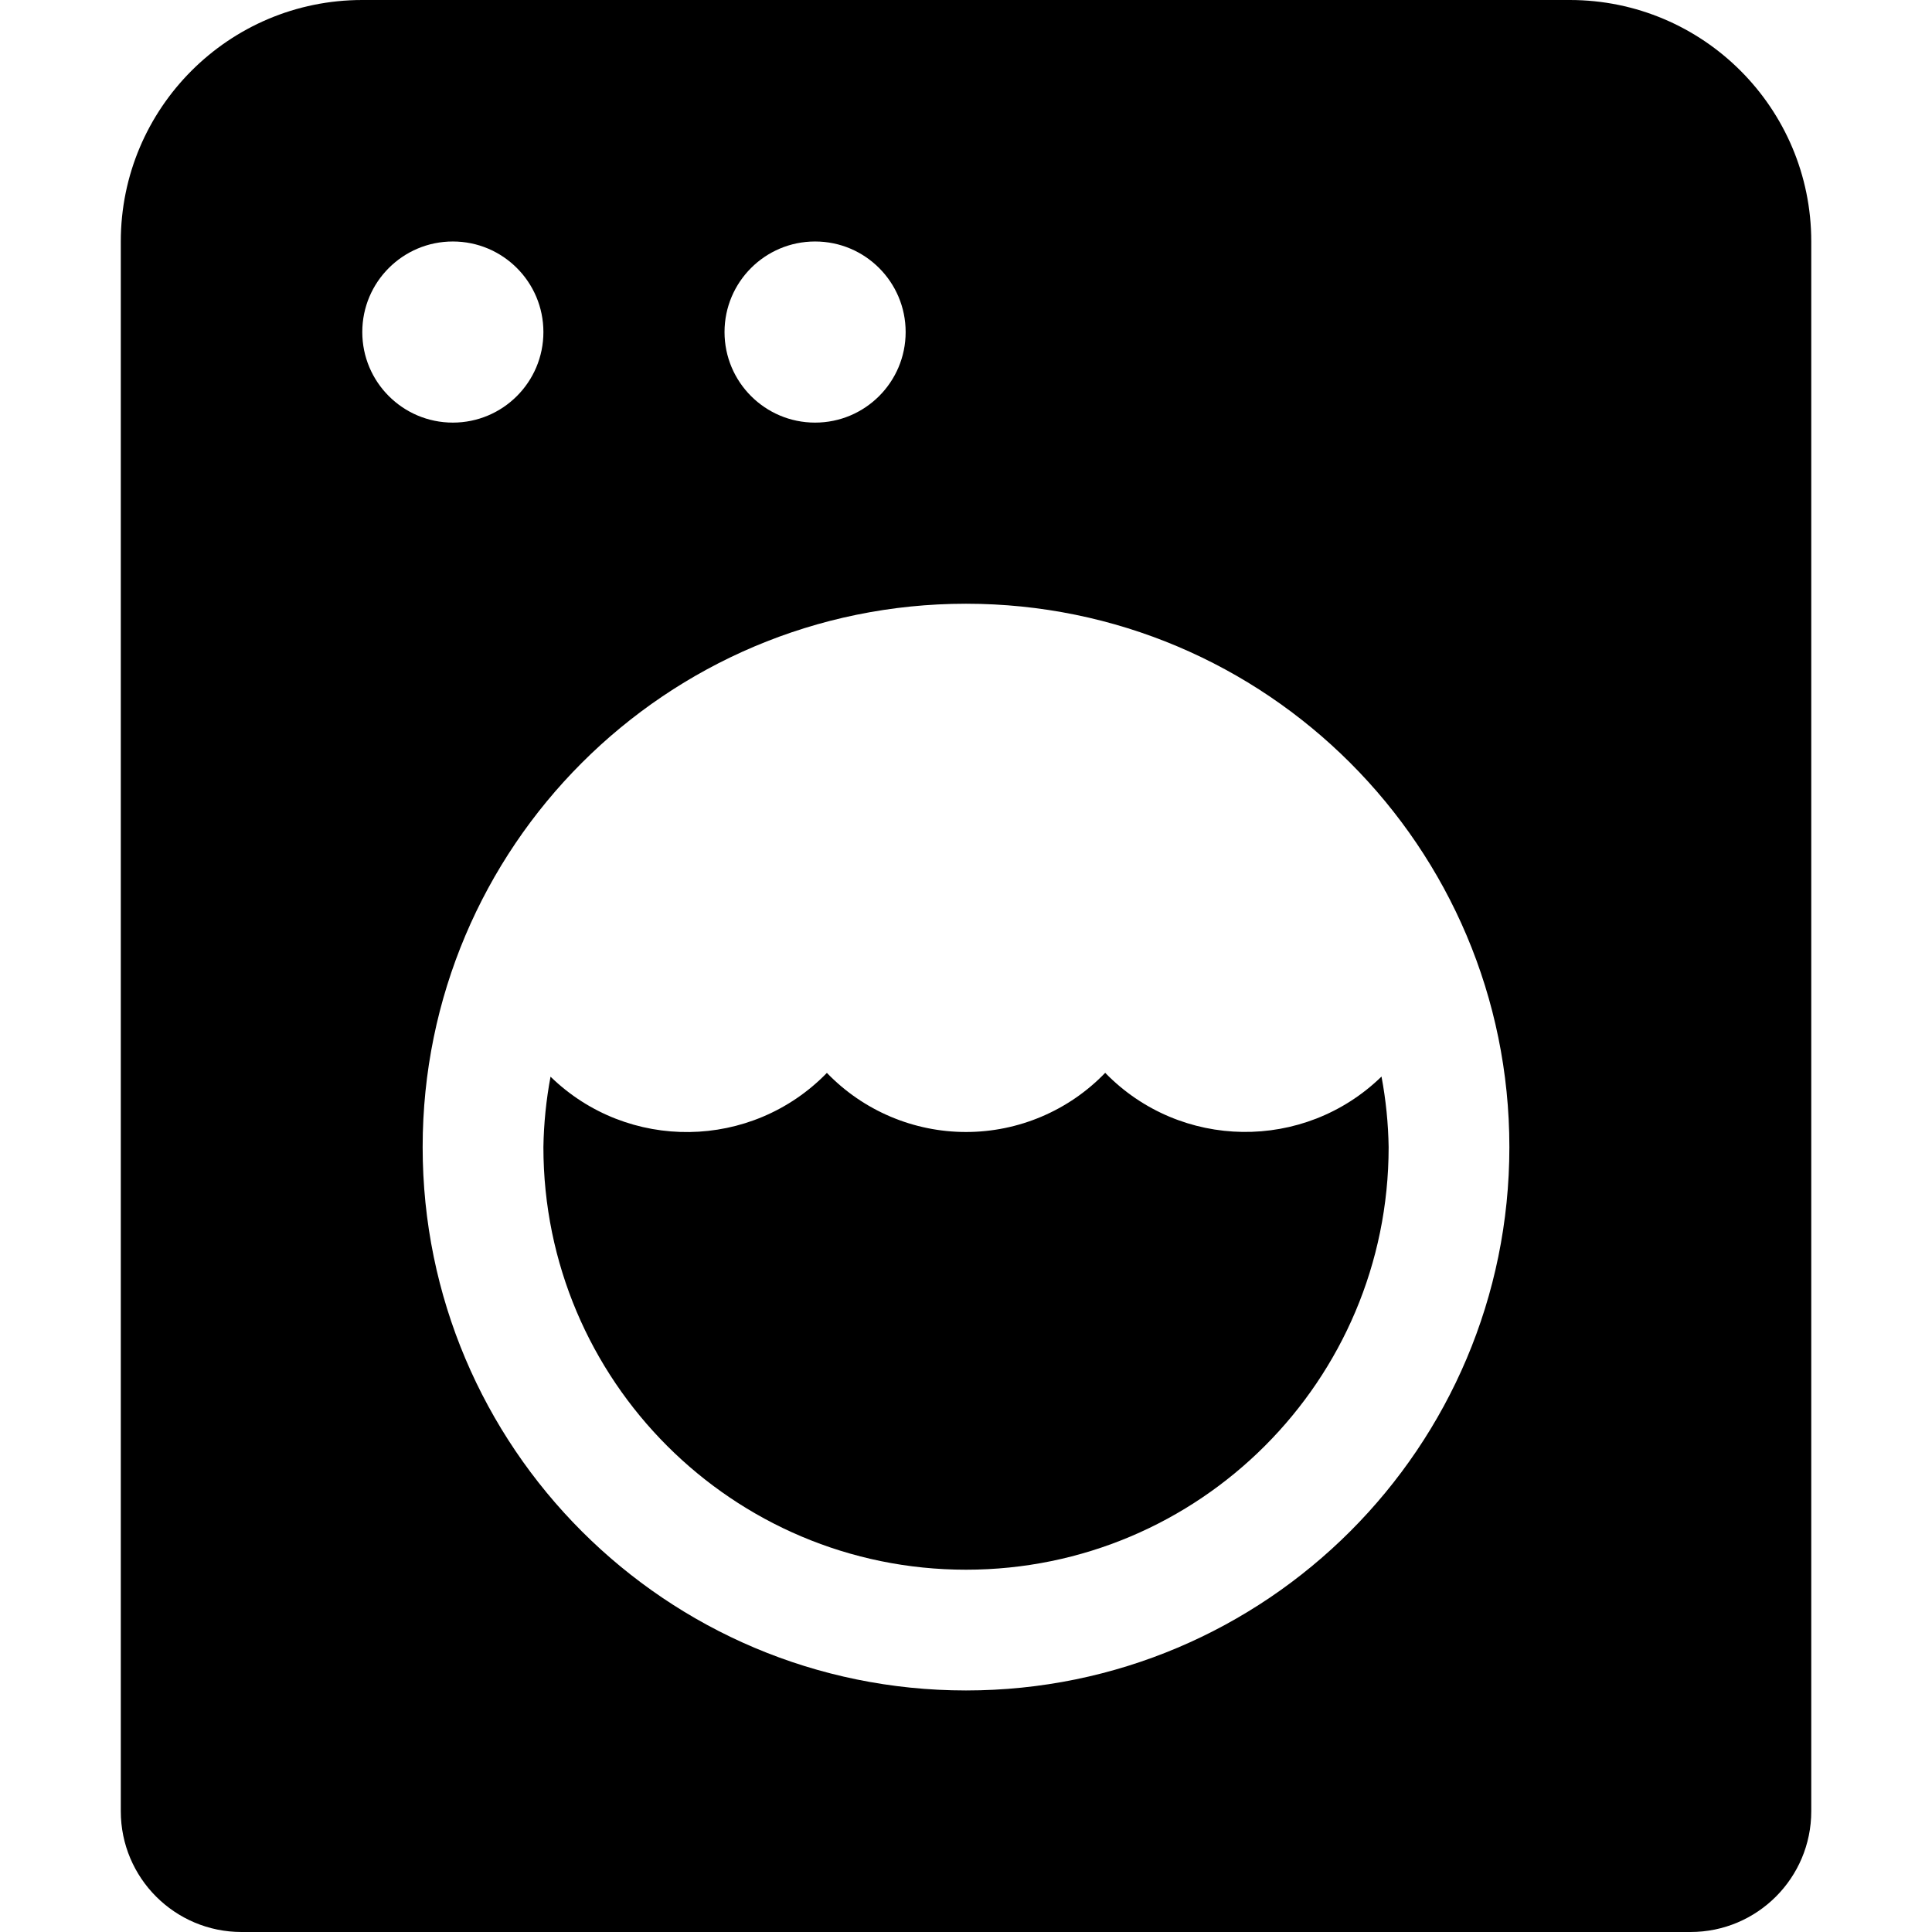
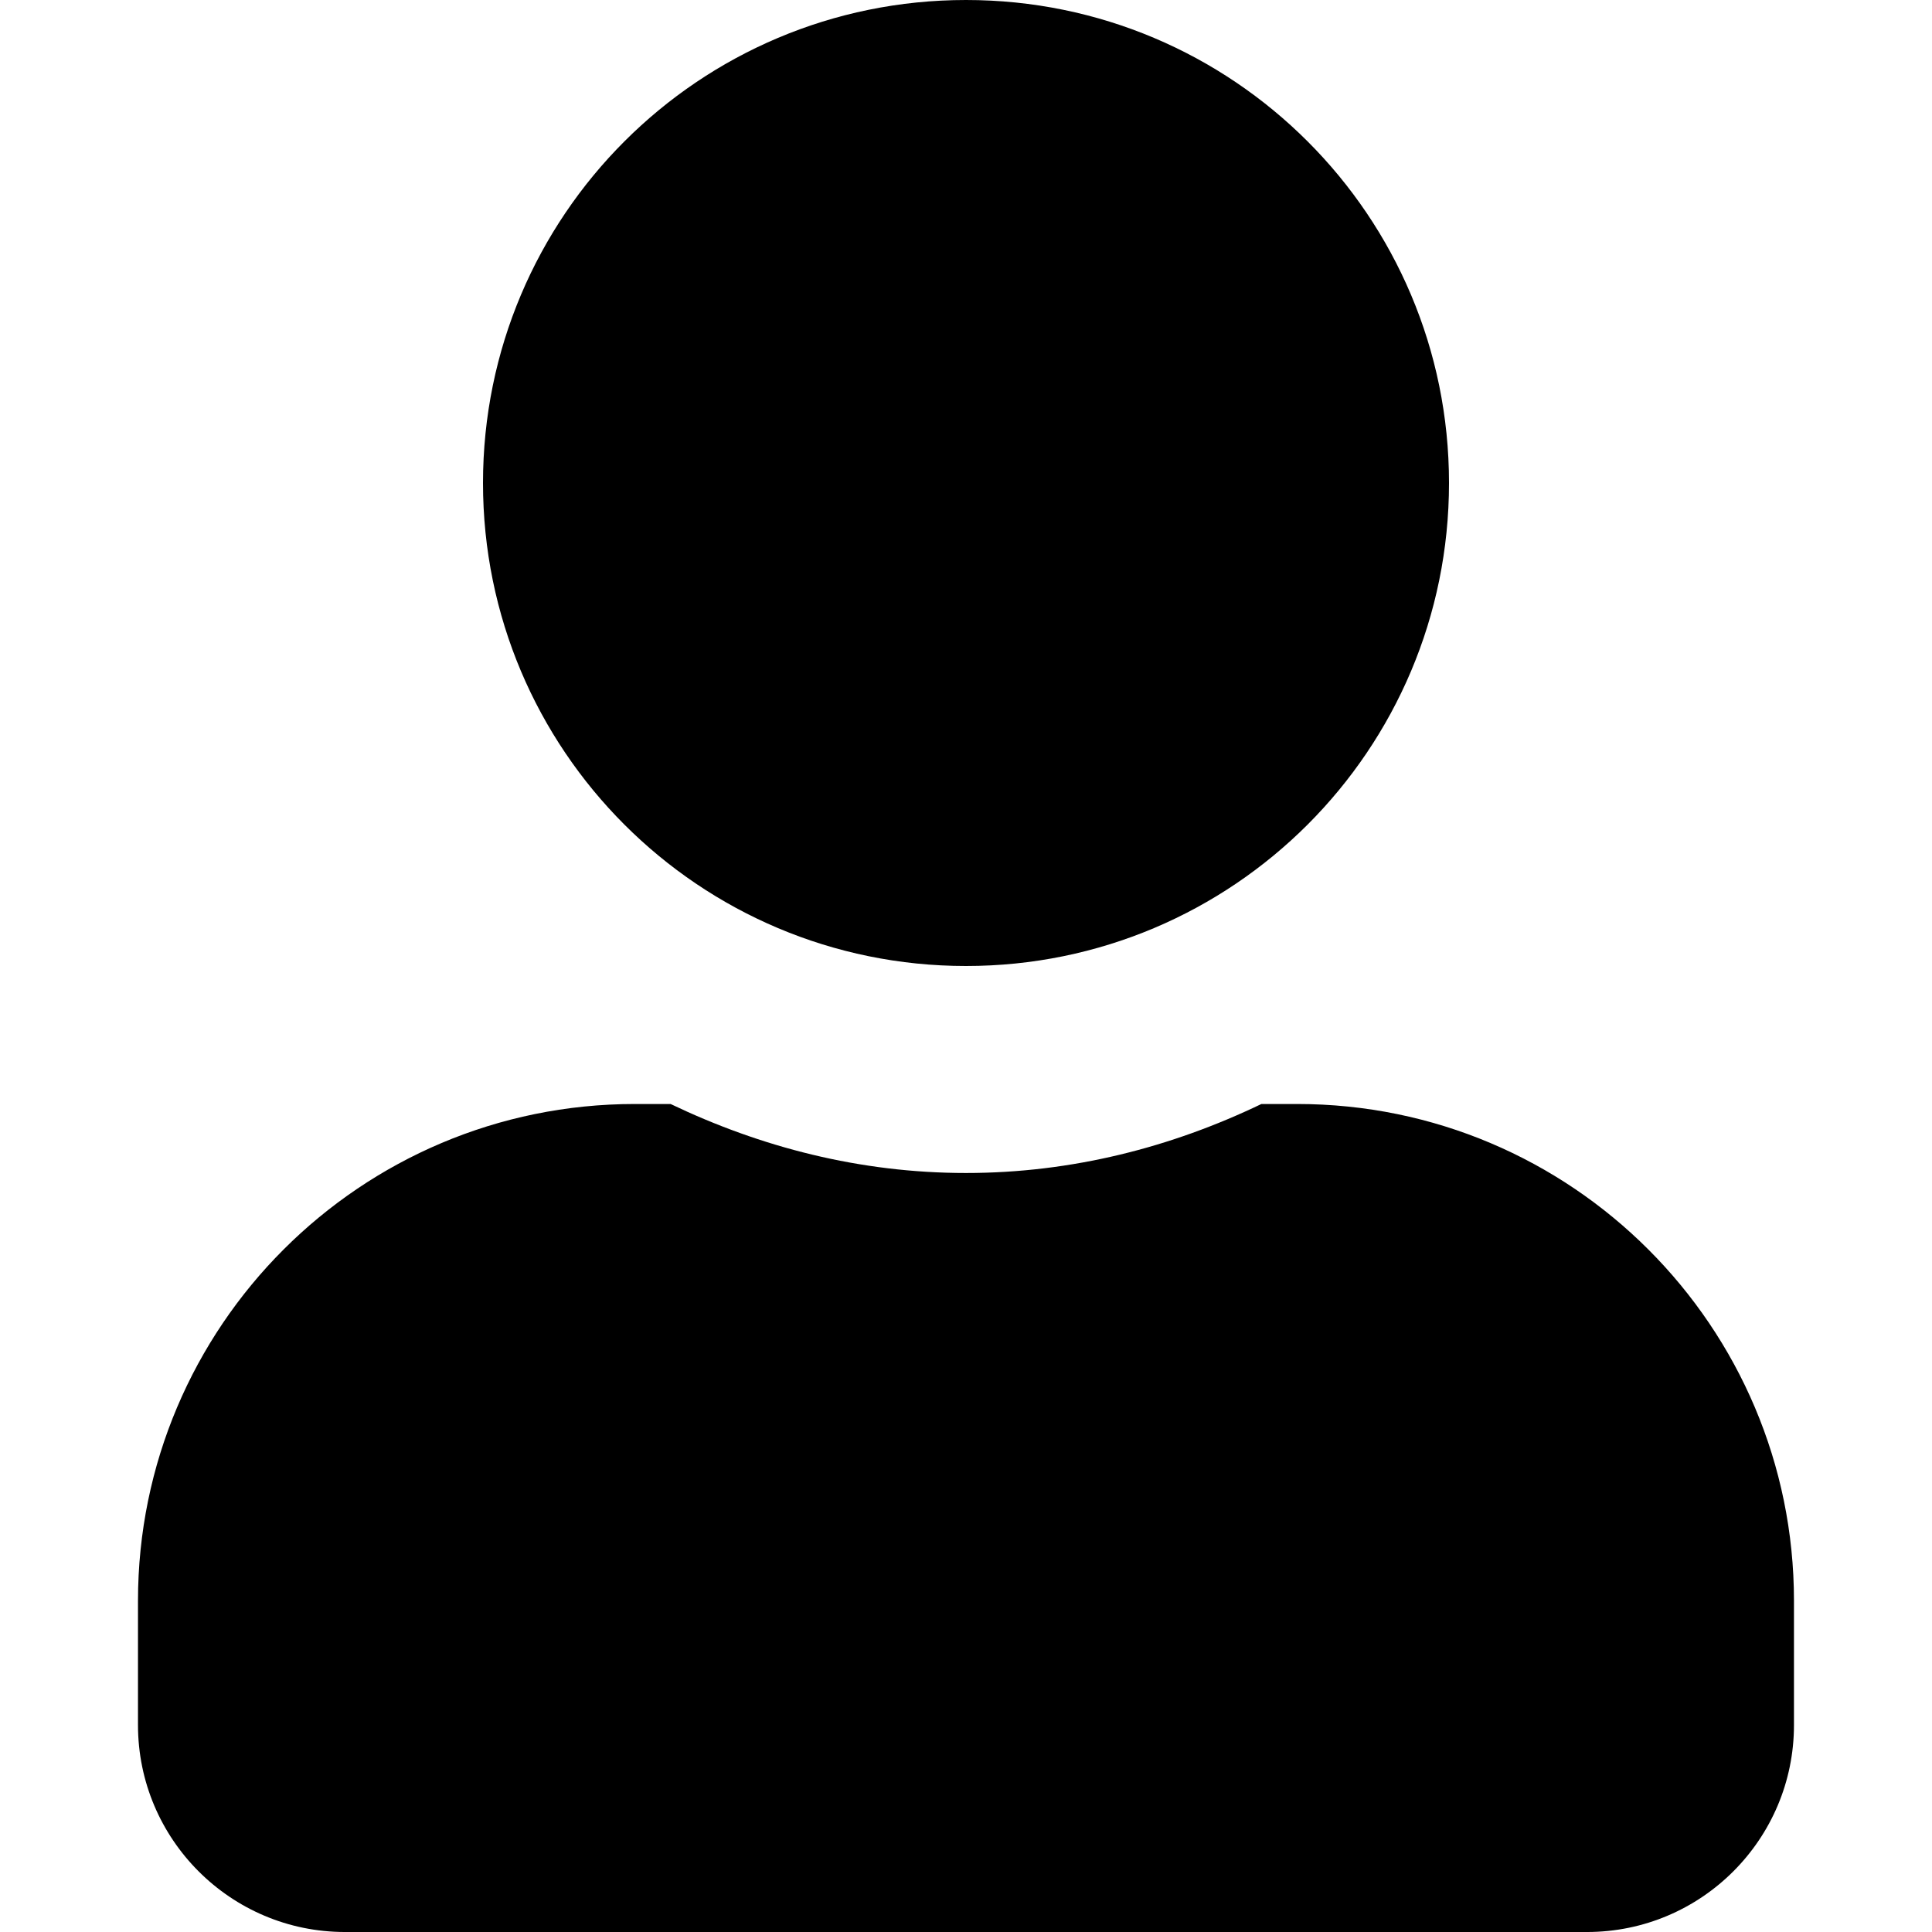
- <svg xmlns="http://www.w3.org/2000/svg" width="512" height="512" version="1.1" viewBox="0 0 135.47 135.47">
-   <path d="m110.07 2.4997e-6h-84.667a16.933 16.933 0 0 0-16.933 16.933v110.07a8.467 8.467 0 0 0 8.467 8.467h101.6a8.467 8.467 0 0 0 8.467-8.467v-110.07a16.933 16.933 0 0 0-16.933-16.933zm-52.917 16.933a6.35 6.35 0 1 1-6.35 6.35 6.35 6.35 0 0 1 6.35-6.35zm-31.75 6.35a6.35 6.35 0 1 1 6.35 6.35 6.35 6.35 0 0 1-6.35-6.35zm42.333 95.25a38.1 38.1 0 1 1 38.1-38.1 38.1 38.1 0 0 1-38.1 38.1zm9.755-43.302a13.555 13.555 0 0 1-19.51 0 13.703 13.703 0 0 1-19.378 0.265 29.305 29.305 0 0 0-0.5 4.937 29.633 29.633 0 0 0 59.267 0 29.305 29.305 0 0 0-0.5-4.945 13.703 13.703 0 0 1-19.378-0.265z" stroke-width=".265" data-darkreader-inline-fill="" />
+ <svg xmlns="http://www.w3.org/2000/svg" class="svg-inline--fa fa-users fa-w-20 fa-7x" aria-hidden="true" data-icon="users" data-prefix="fas" focusable="false" role="img" version="1.1" viewBox="0 0 512 512">
+   <path class="" d="m438.86 146.29c-365.71-170.67-182.86-85.333 0 0zm-182.86 109.71c70.743 0 128-57.257 128-128s-57.257-128-128-128-128 57.257-128 128 57.257 128 128 128zm87.771 36.571h-9.486c-23.771 11.429-50.171 18.286-78.286 18.286-28.114 0-54.4-6.857-78.286-18.286h-9.486c-72.686 0-131.66 58.971-131.66 131.66v32.914c0 30.286 24.571 54.857 54.857 54.857h329.14c30.286 0 54.857-24.571 54.857-54.857v-32.914c0-72.686-58.971-131.66-131.66-131.66z" fill="currentColor" stroke-width="1.143" data-darkreader-inline-fill="" />
</svg>
